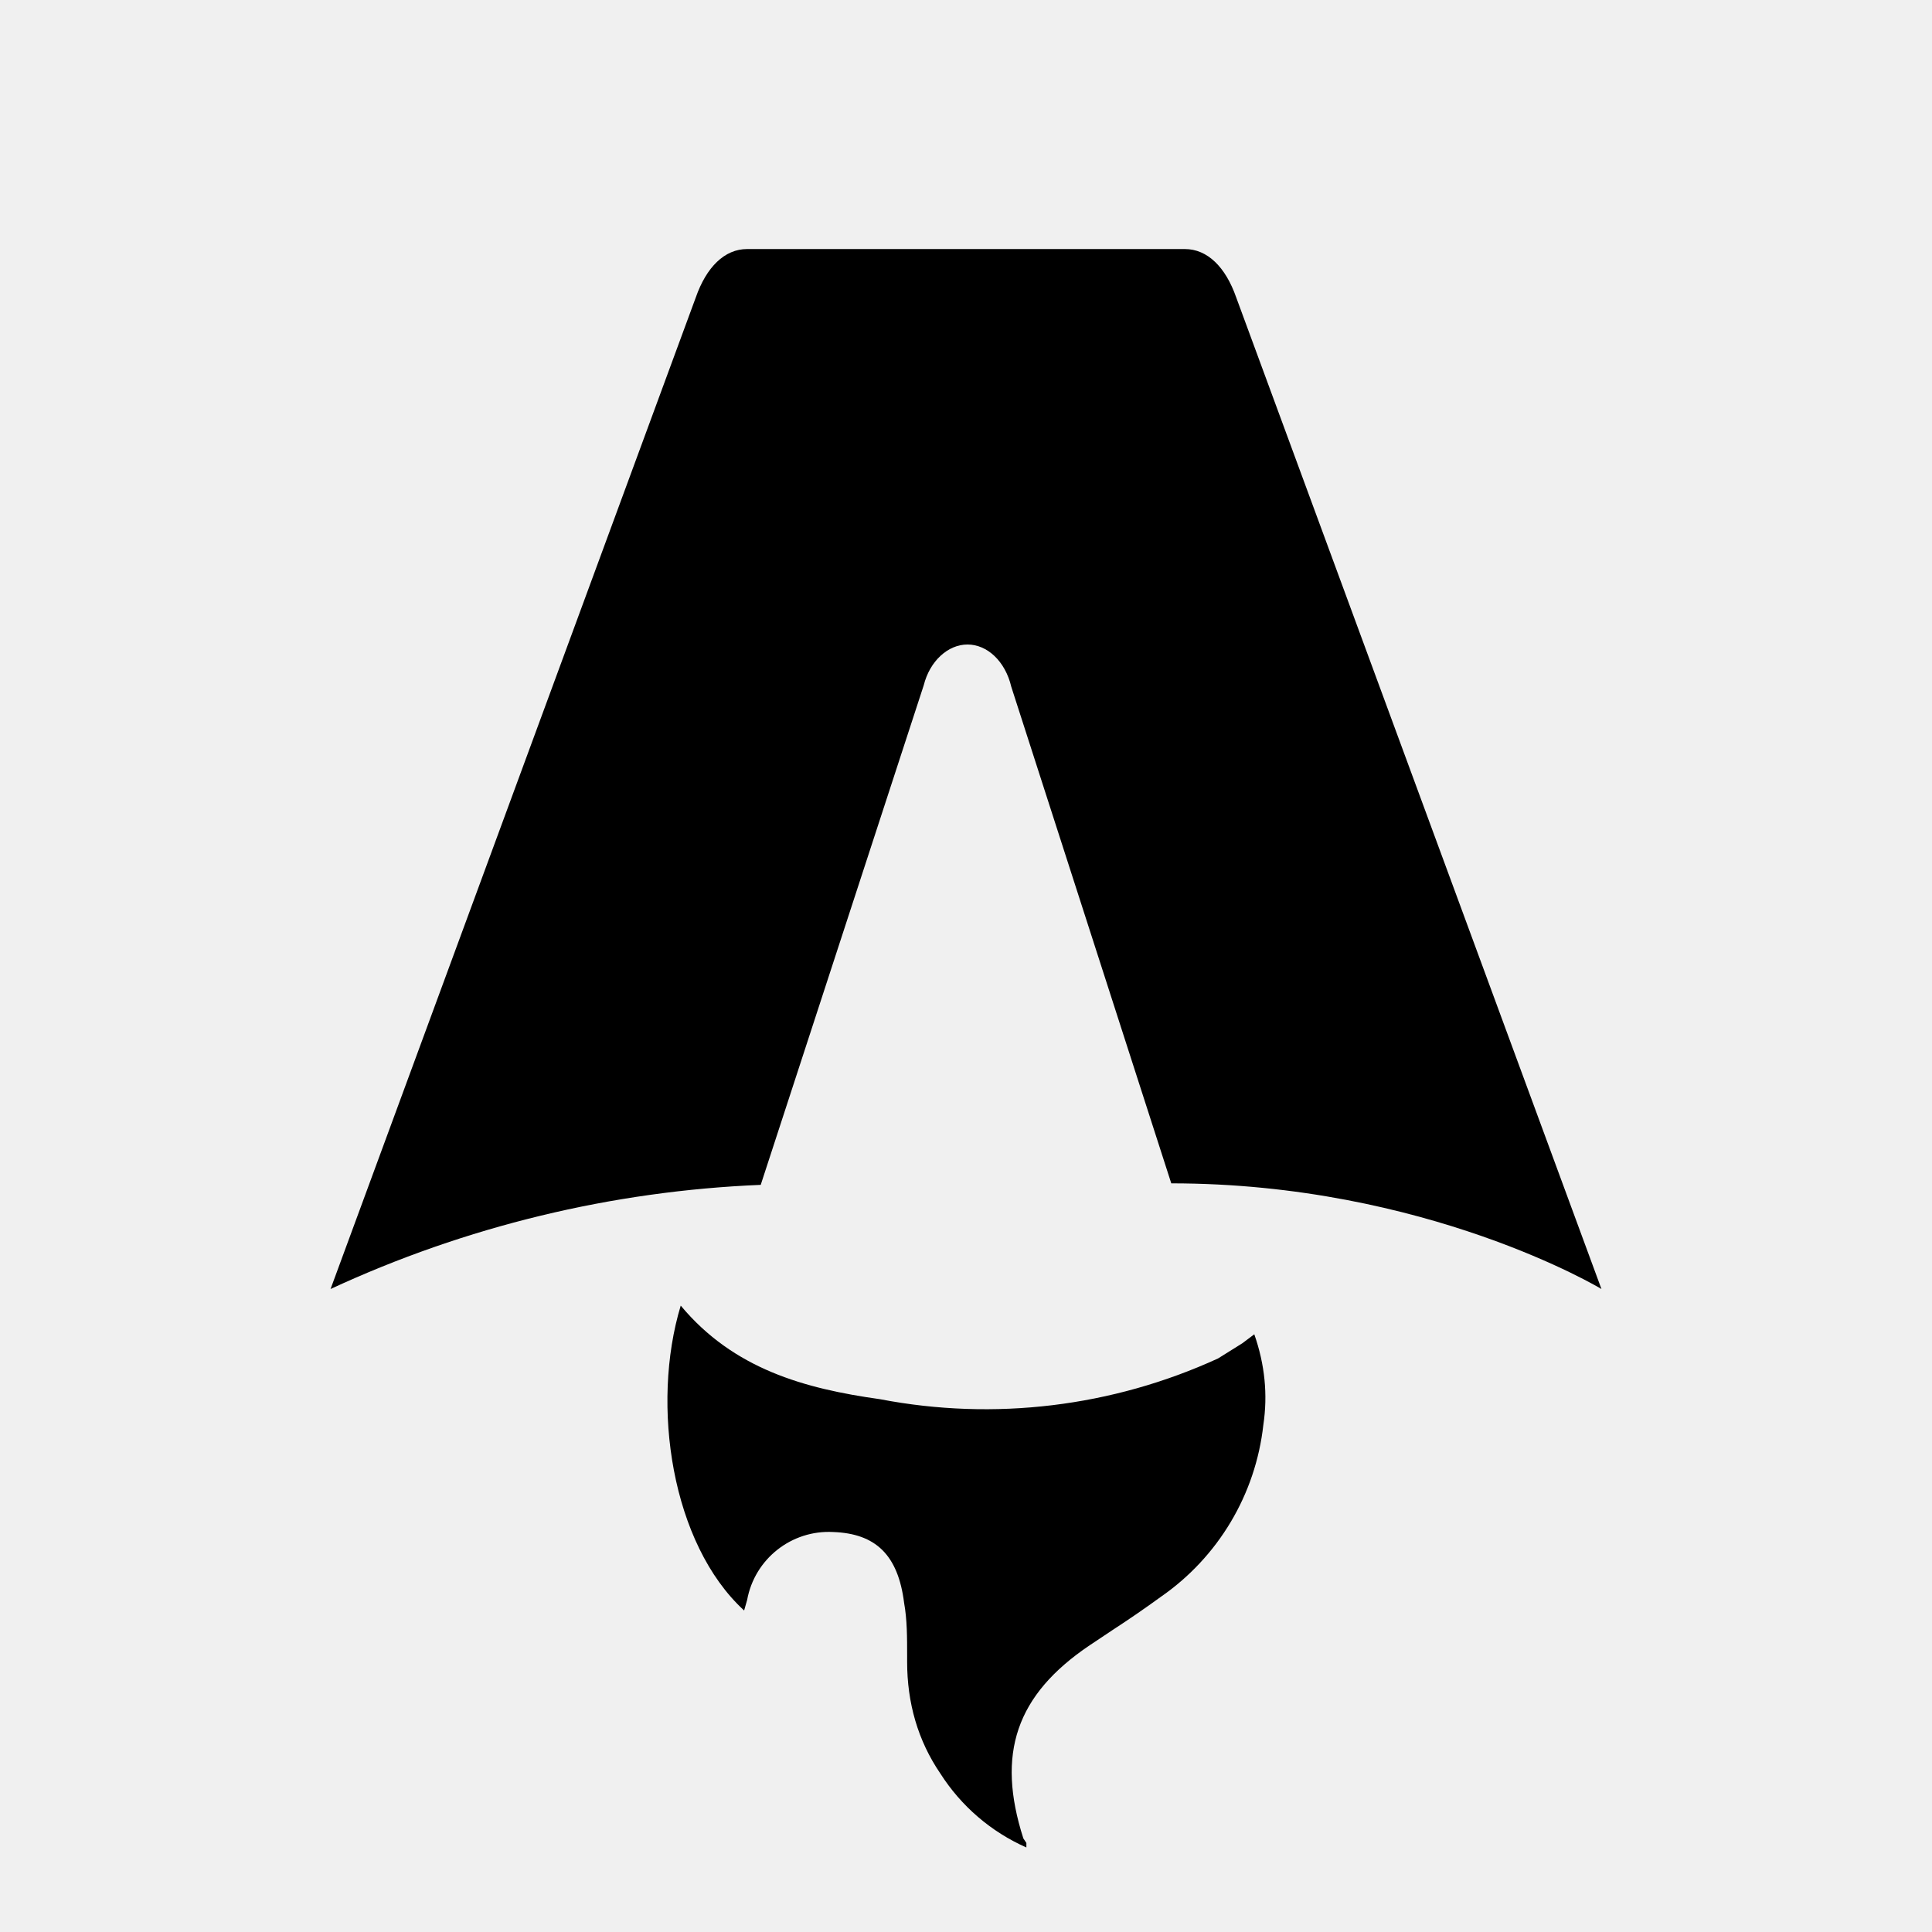
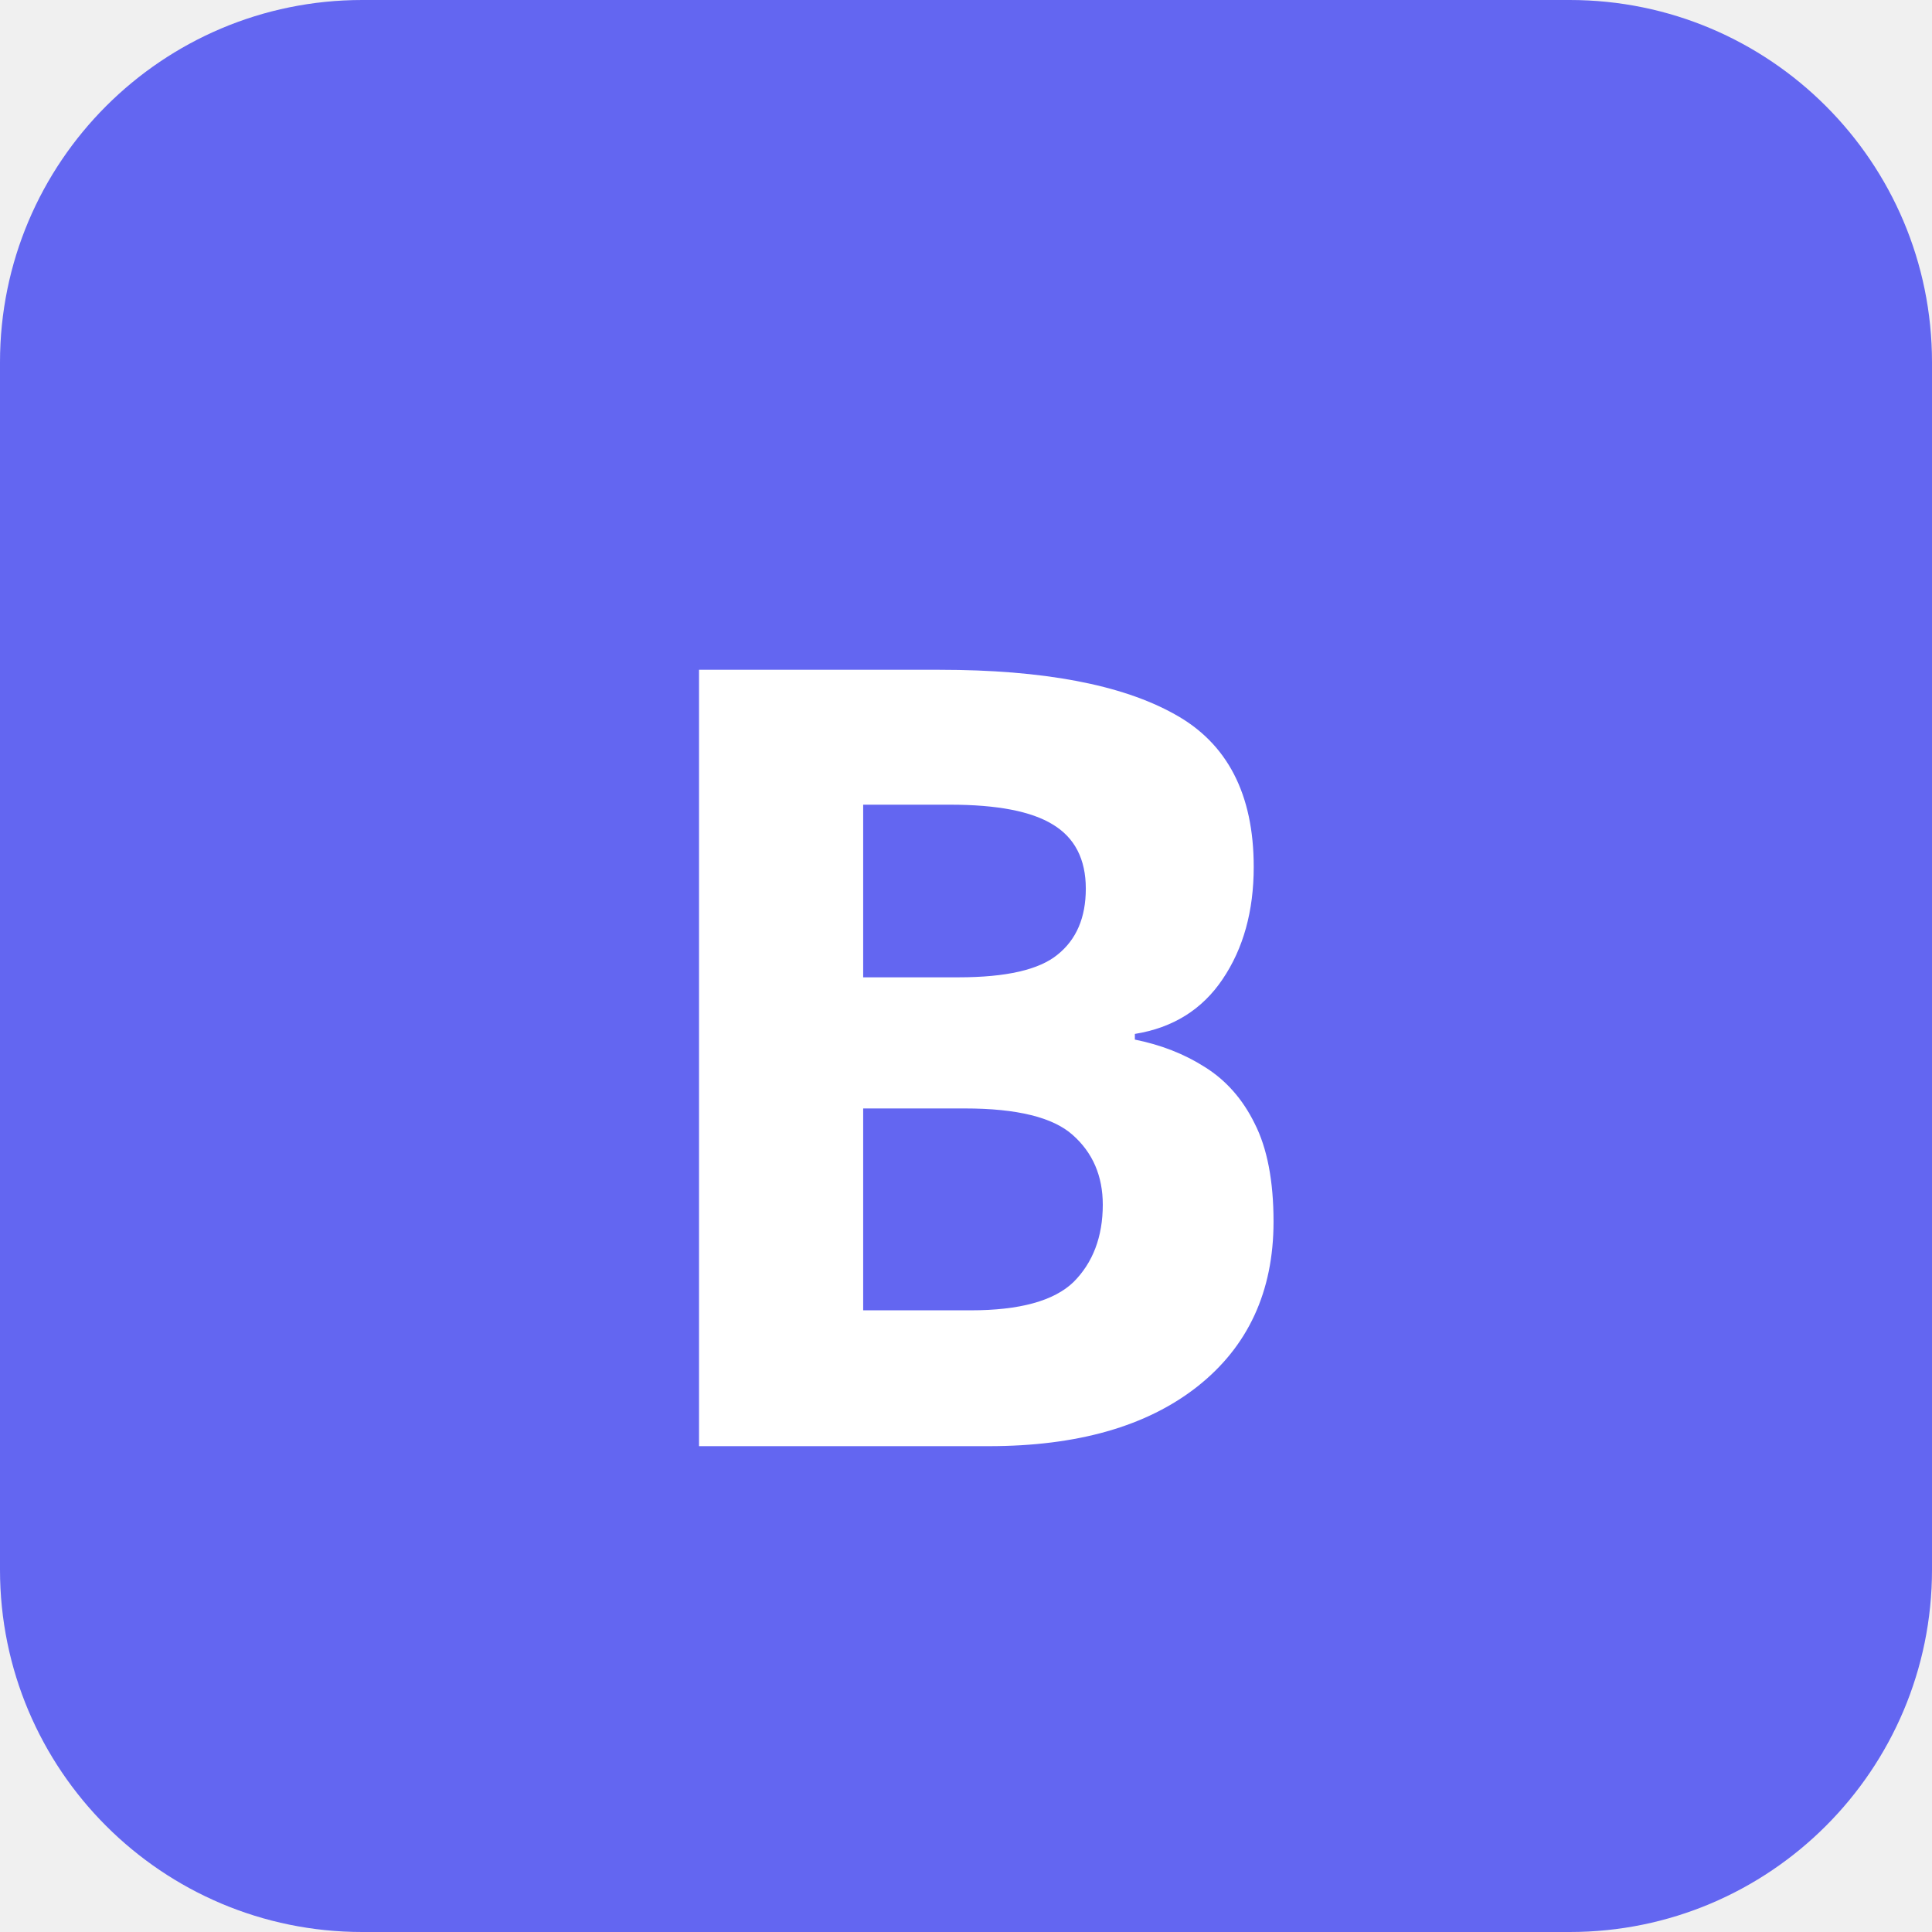
- <svg xmlns="http://www.w3.org/2000/svg" fill="none" viewBox="0 0 128 128">
-   <path d="M50.4 78.5a75.1 75.1 0 0 0-28.5 6.9l24.2-65.7c.7-2 1.9-3.2 3.4-3.2h29c1.5 0 2.7 1.2 3.4 3.2l24.2 65.7s-11.6-7-28.5-7L67 45.5c-.4-1.7-1.6-2.8-2.9-2.8-1.3 0-2.5 1.1-2.9 2.7L50.4 78.5Zm-1.1 28.2Zm-4.2-20.2c-2 6.6-.6 15.8 4.2 20.2a17.5 17.5 0 0 1 .2-.7 5.5 5.5 0 0 1 5.7-4.5c2.8.1 4.3 1.5 4.7 4.7.2 1.1.2 2.3.2 3.5v.4c0 2.7.7 5.2 2.2 7.4a13 13 0 0 0 5.7 4.9v-.3l-.2-.3c-1.8-5.6-.5-9.5 4.4-12.8l1.5-1a73 73 0 0 0 3.2-2.2 16 16 0 0 0 6.8-11.4c.3-2 .1-4-.6-6l-.8.6-1.6 1a37 37 0 0 1-22.4 2.7c-5-.7-9.7-2-13.2-6.2Z" />
-   <style>
-         path { fill: #000; }
-         @media (prefers-color-scheme: dark) {
-             path { fill: #FFF; }
-         }
-     </style>
+ <svg xmlns="http://www.w3.org/2000/svg" viewBox="0 0 32 32">
+   <rect width="32" height="32" rx="6" fill="#6366f1" />
+   <text x="50%" y="55%" dominant-baseline="middle" text-anchor="middle" font-family="system-ui" font-weight="bold" font-size="18" fill="white">B</text>
</svg>
